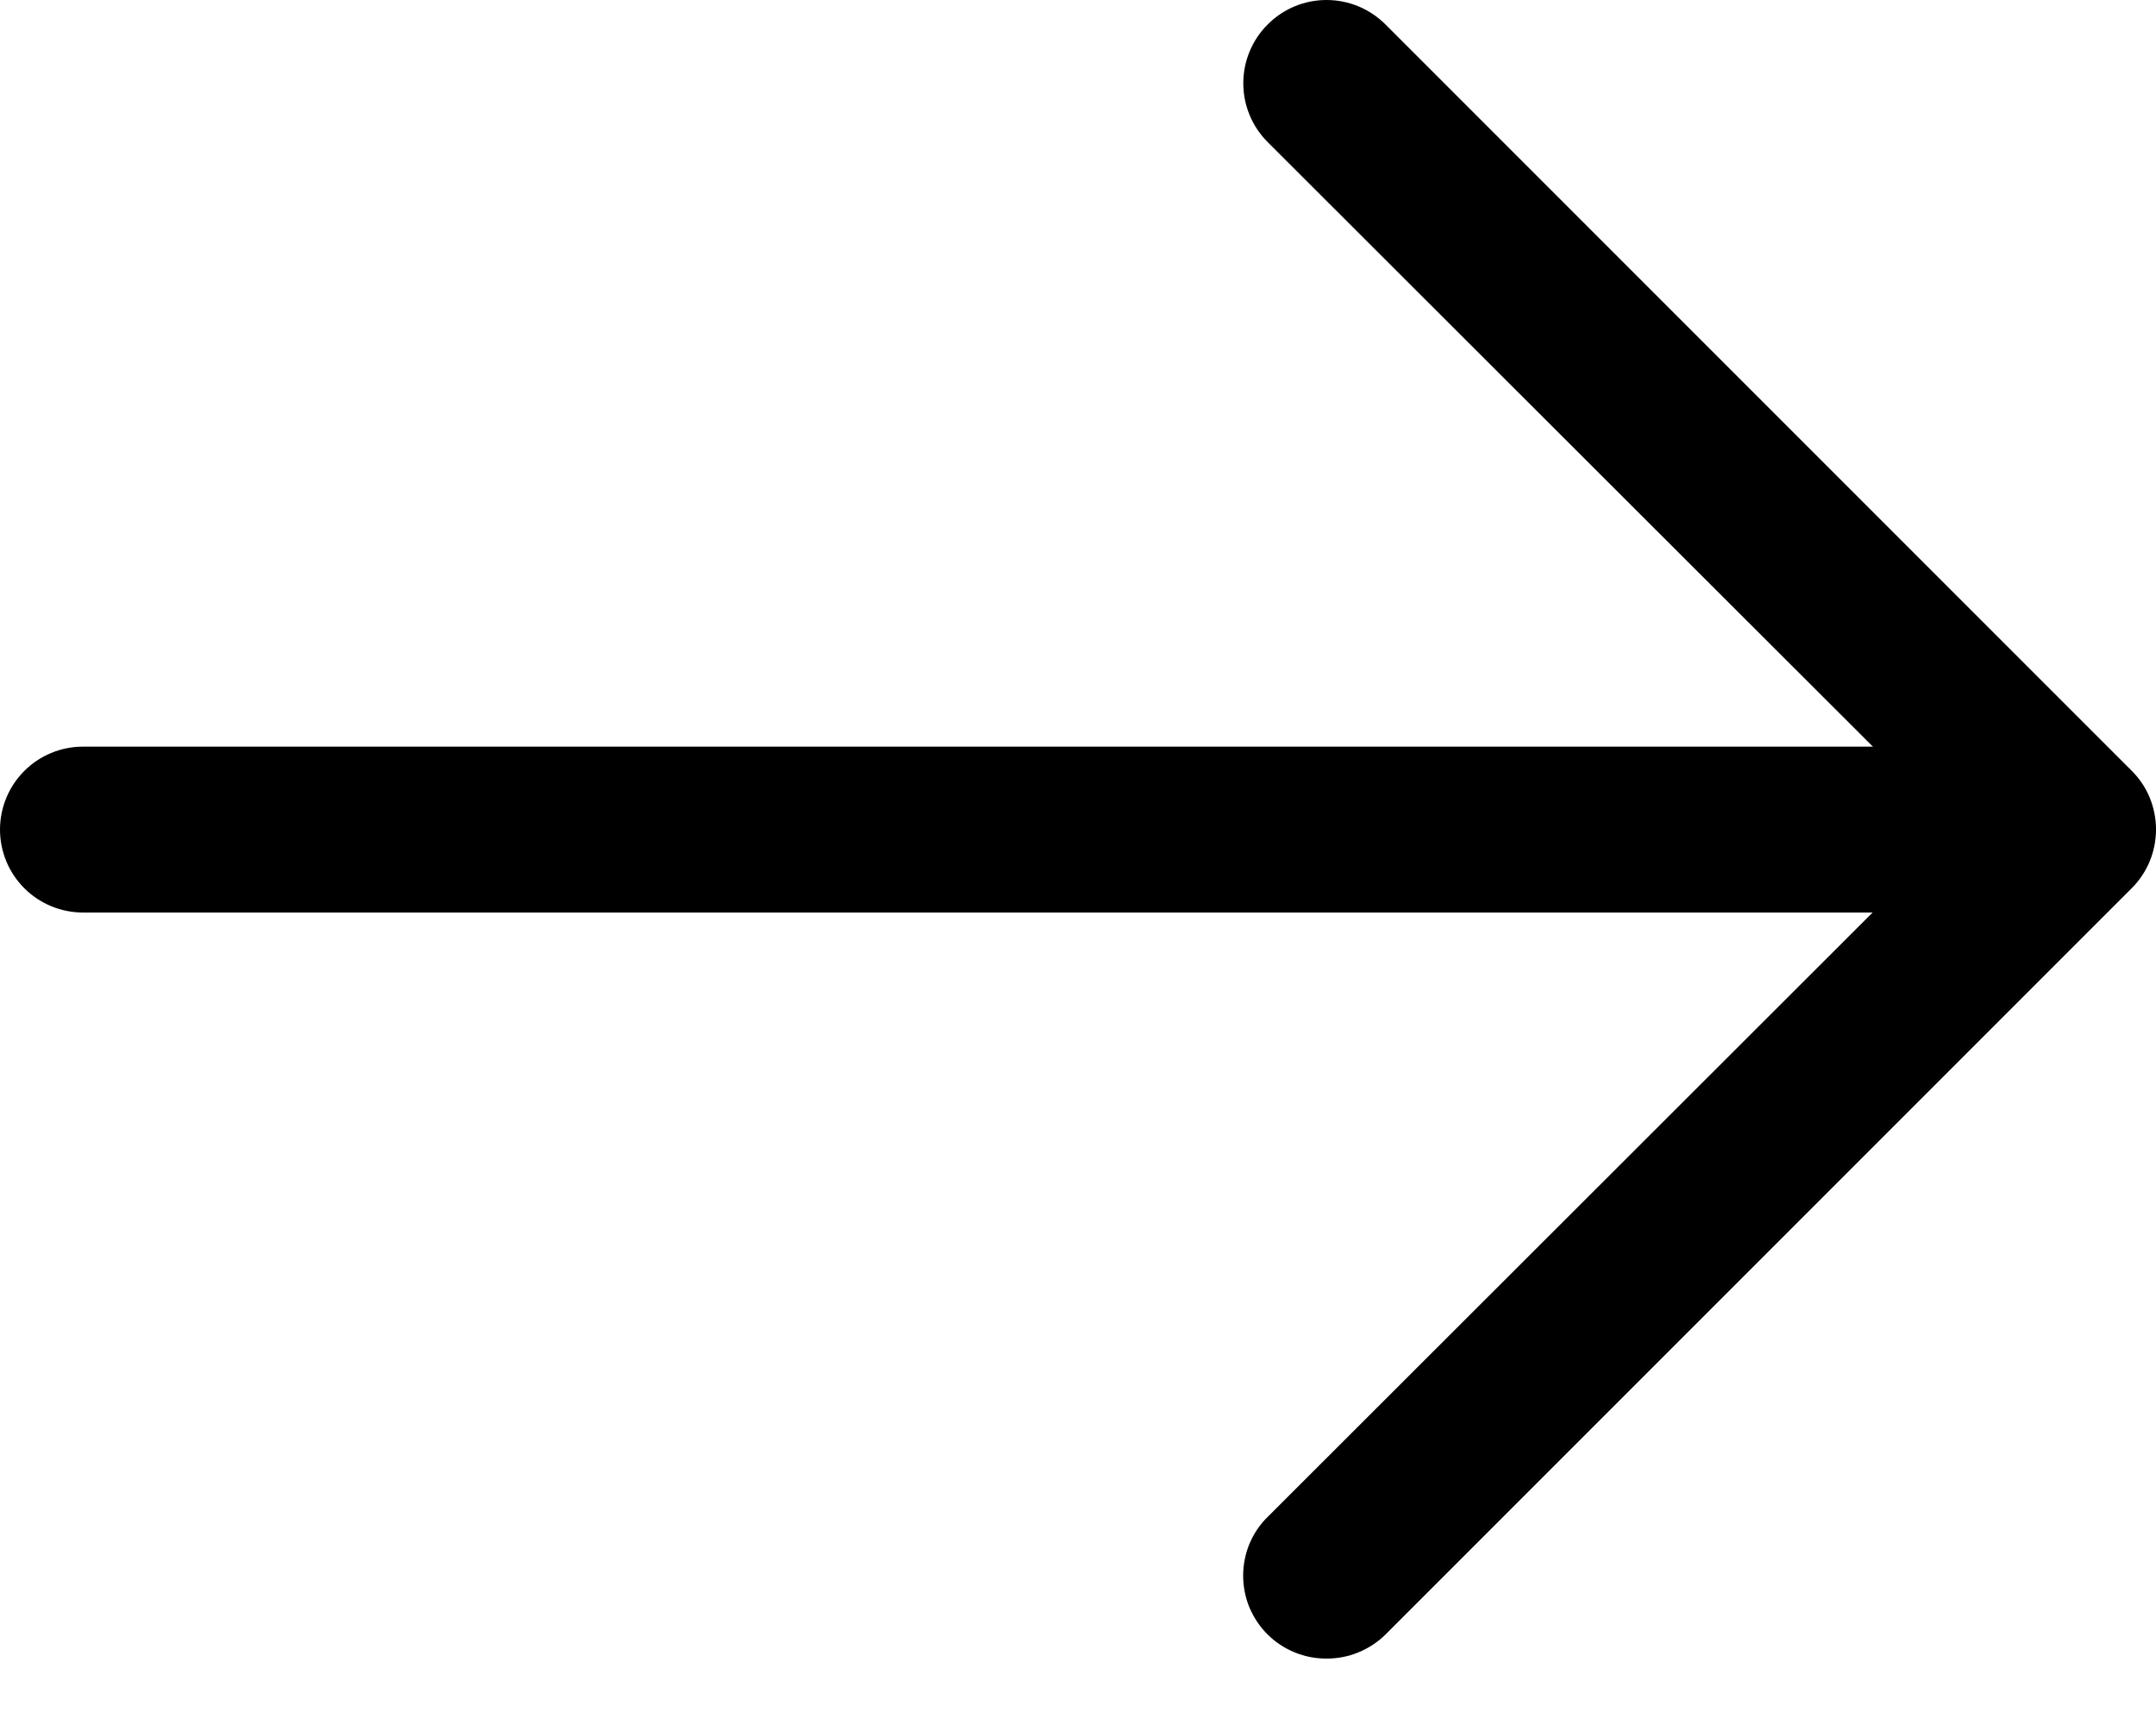
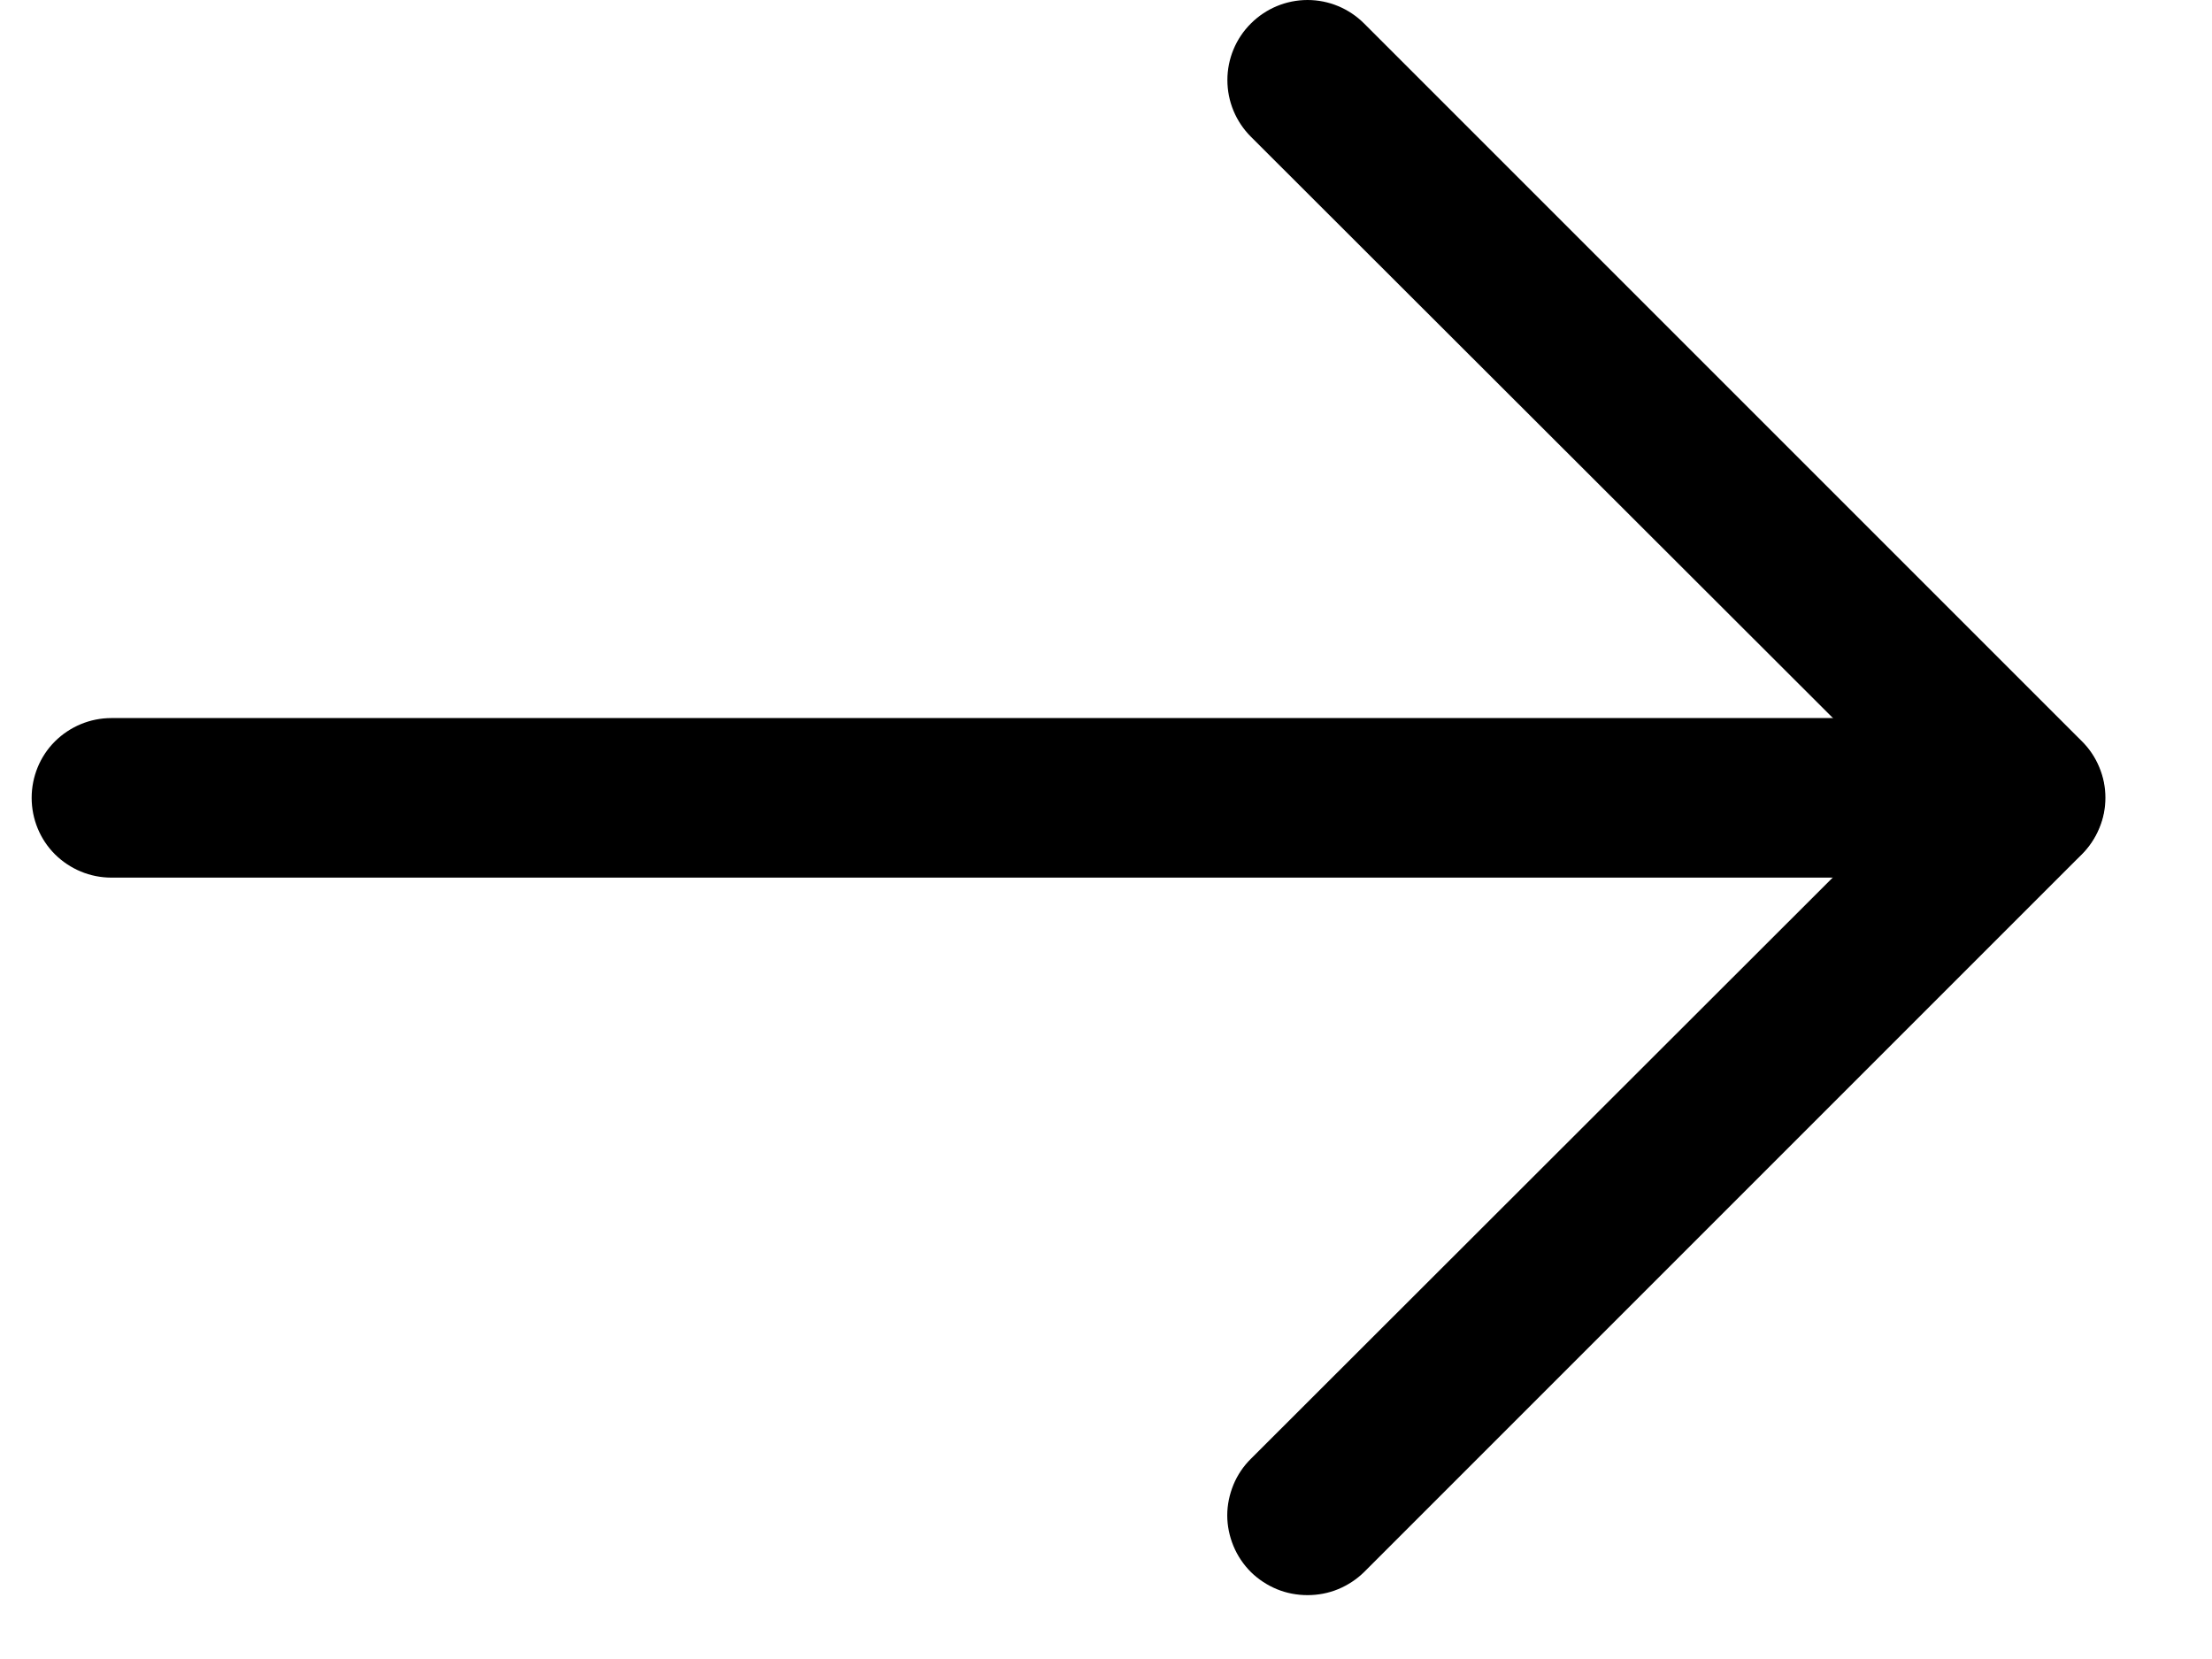
- <svg xmlns="http://www.w3.org/2000/svg" width="15" height="12" viewBox="0 0 15 12" fill="none">
-   <path d="M9.229 11.538C9.153 11.538 9.078 11.524 9.008 11.495C8.937 11.466 8.873 11.424 8.82 11.371C8.765 11.317 8.723 11.253 8.693 11.183C8.664 11.113 8.649 11.037 8.649 10.961C8.649 10.885 8.664 10.81 8.693 10.739C8.723 10.669 8.765 10.605 8.82 10.552L13.607 5.77L8.82 0.989C8.711 0.88 8.65 0.733 8.65 0.579C8.65 0.426 8.711 0.278 8.82 0.17C8.928 0.061 9.075 0 9.229 0C9.383 0 9.53 0.061 9.639 0.17L14.83 5.361C14.884 5.414 14.927 5.478 14.956 5.548C14.985 5.619 15 5.694 15 5.77C15 5.846 14.985 5.922 14.956 5.992C14.927 6.062 14.884 6.126 14.83 6.18L9.639 11.371C9.585 11.424 9.521 11.466 9.45 11.495C9.38 11.524 9.305 11.538 9.229 11.538Z" fill="black" />
-   <path d="M14.419 6.348H0.577C0.424 6.348 0.277 6.287 0.169 6.179C0.061 6.071 0 5.924 0 5.771C0 5.618 0.061 5.471 0.169 5.363C0.277 5.255 0.424 5.194 0.577 5.194H14.419C14.572 5.194 14.719 5.255 14.827 5.363C14.935 5.471 14.996 5.618 14.996 5.771C14.996 5.924 14.935 6.071 14.827 6.179C14.719 6.287 14.572 6.348 14.419 6.348Z" fill="black" />
+ <svg xmlns="http://www.w3.org/2000/svg" width="16" height="12" viewBox="0 0 16 12" fill="none">
+   <path d="M9.458 11.538C9.382 11.538 9.306 11.524 9.236 11.495C9.166 11.466 9.102 11.424 9.048 11.371C8.994 11.317 8.951 11.253 8.922 11.183C8.893 11.113 8.877 11.037 8.877 10.961C8.877 10.885 8.893 10.81 8.922 10.739C8.951 10.669 8.994 10.605 9.048 10.552L13.835 5.77L9.048 0.989C8.939 0.88 8.878 0.733 8.878 0.579C8.878 0.426 8.939 0.278 9.048 0.17C9.157 0.061 9.304 0 9.458 0C9.611 0 9.758 0.061 9.867 0.17L15.058 5.361C15.112 5.414 15.155 5.478 15.184 5.548C15.214 5.619 15.229 5.694 15.229 5.77C15.229 5.846 15.214 5.922 15.184 5.992C15.155 6.062 15.112 6.126 15.058 6.18L9.867 11.371C9.813 11.424 9.749 11.466 9.679 11.495C9.609 11.524 9.533 11.538 9.458 11.538Z" fill="black" />
+   <path d="M14.648 6.348H0.805C0.652 6.348 0.506 6.287 0.397 6.179C0.289 6.071 0.229 5.924 0.229 5.771C0.229 5.618 0.289 5.471 0.397 5.363C0.506 5.255 0.652 5.194 0.805 5.194H14.648C14.801 5.194 14.948 5.255 15.056 5.363C15.164 5.471 15.225 5.618 15.225 5.771C15.225 5.924 15.164 6.071 15.056 6.179C14.948 6.287 14.801 6.348 14.648 6.348Z" fill="black" />
</svg>
